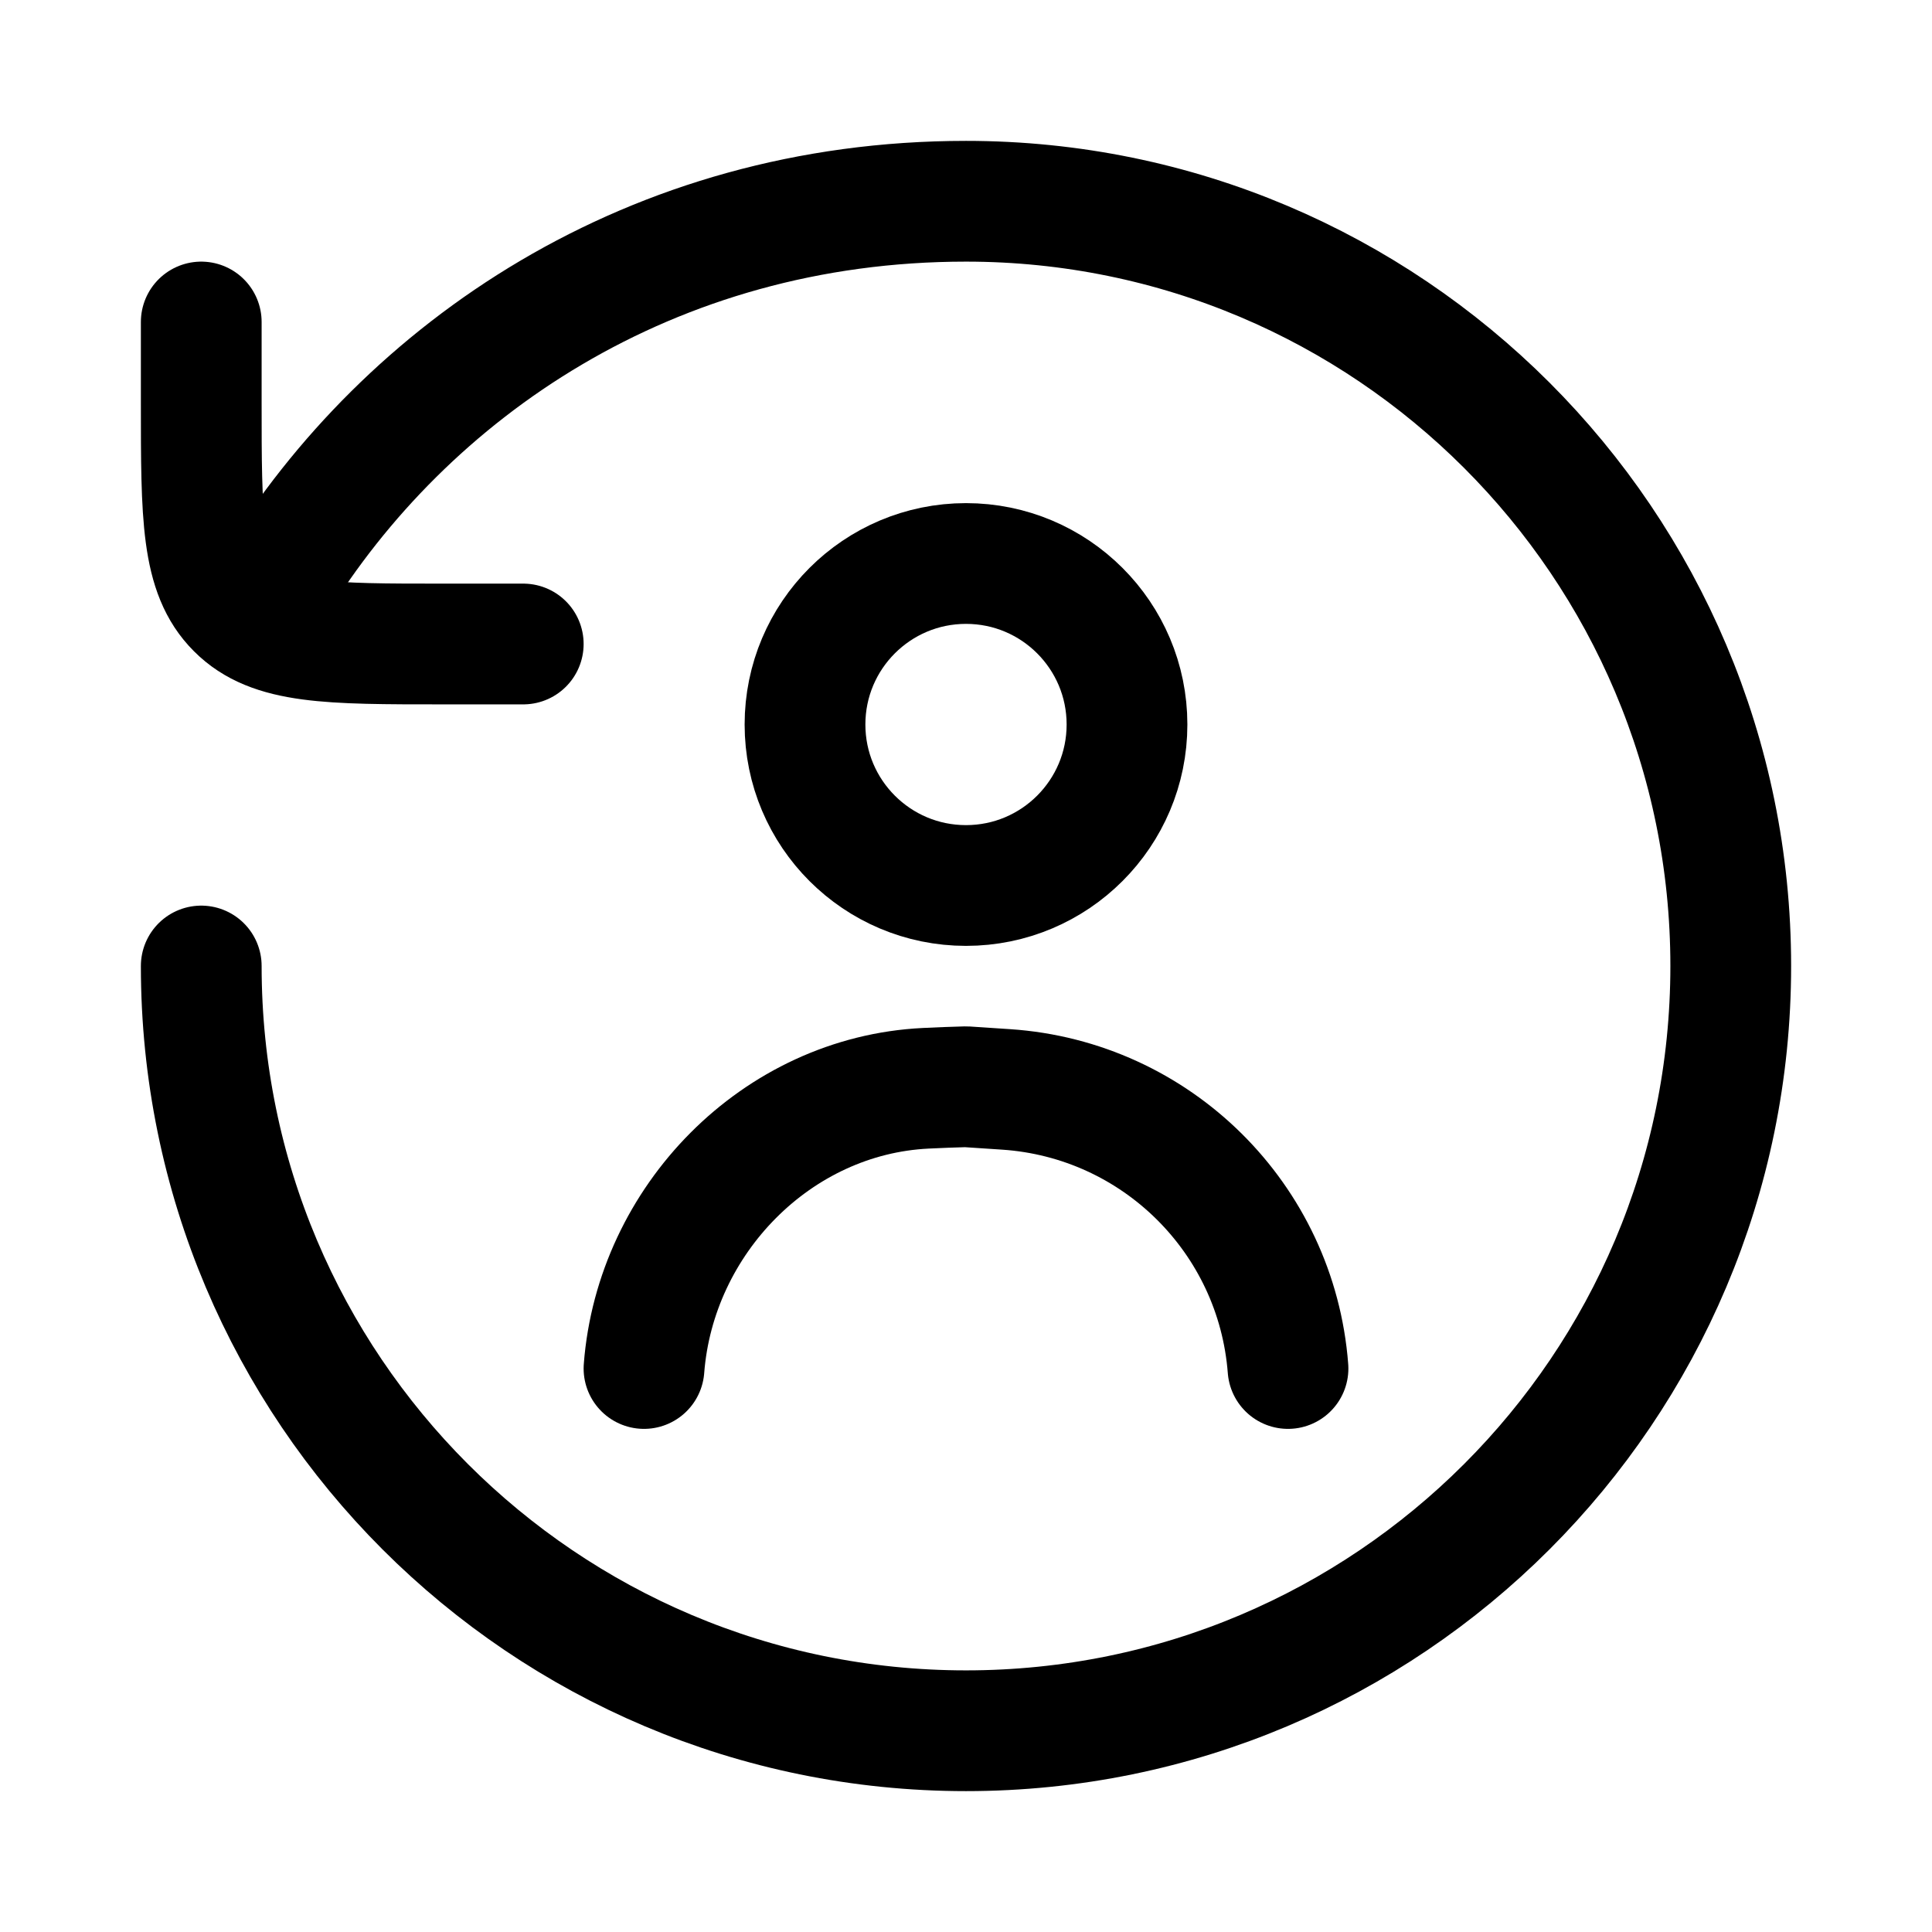
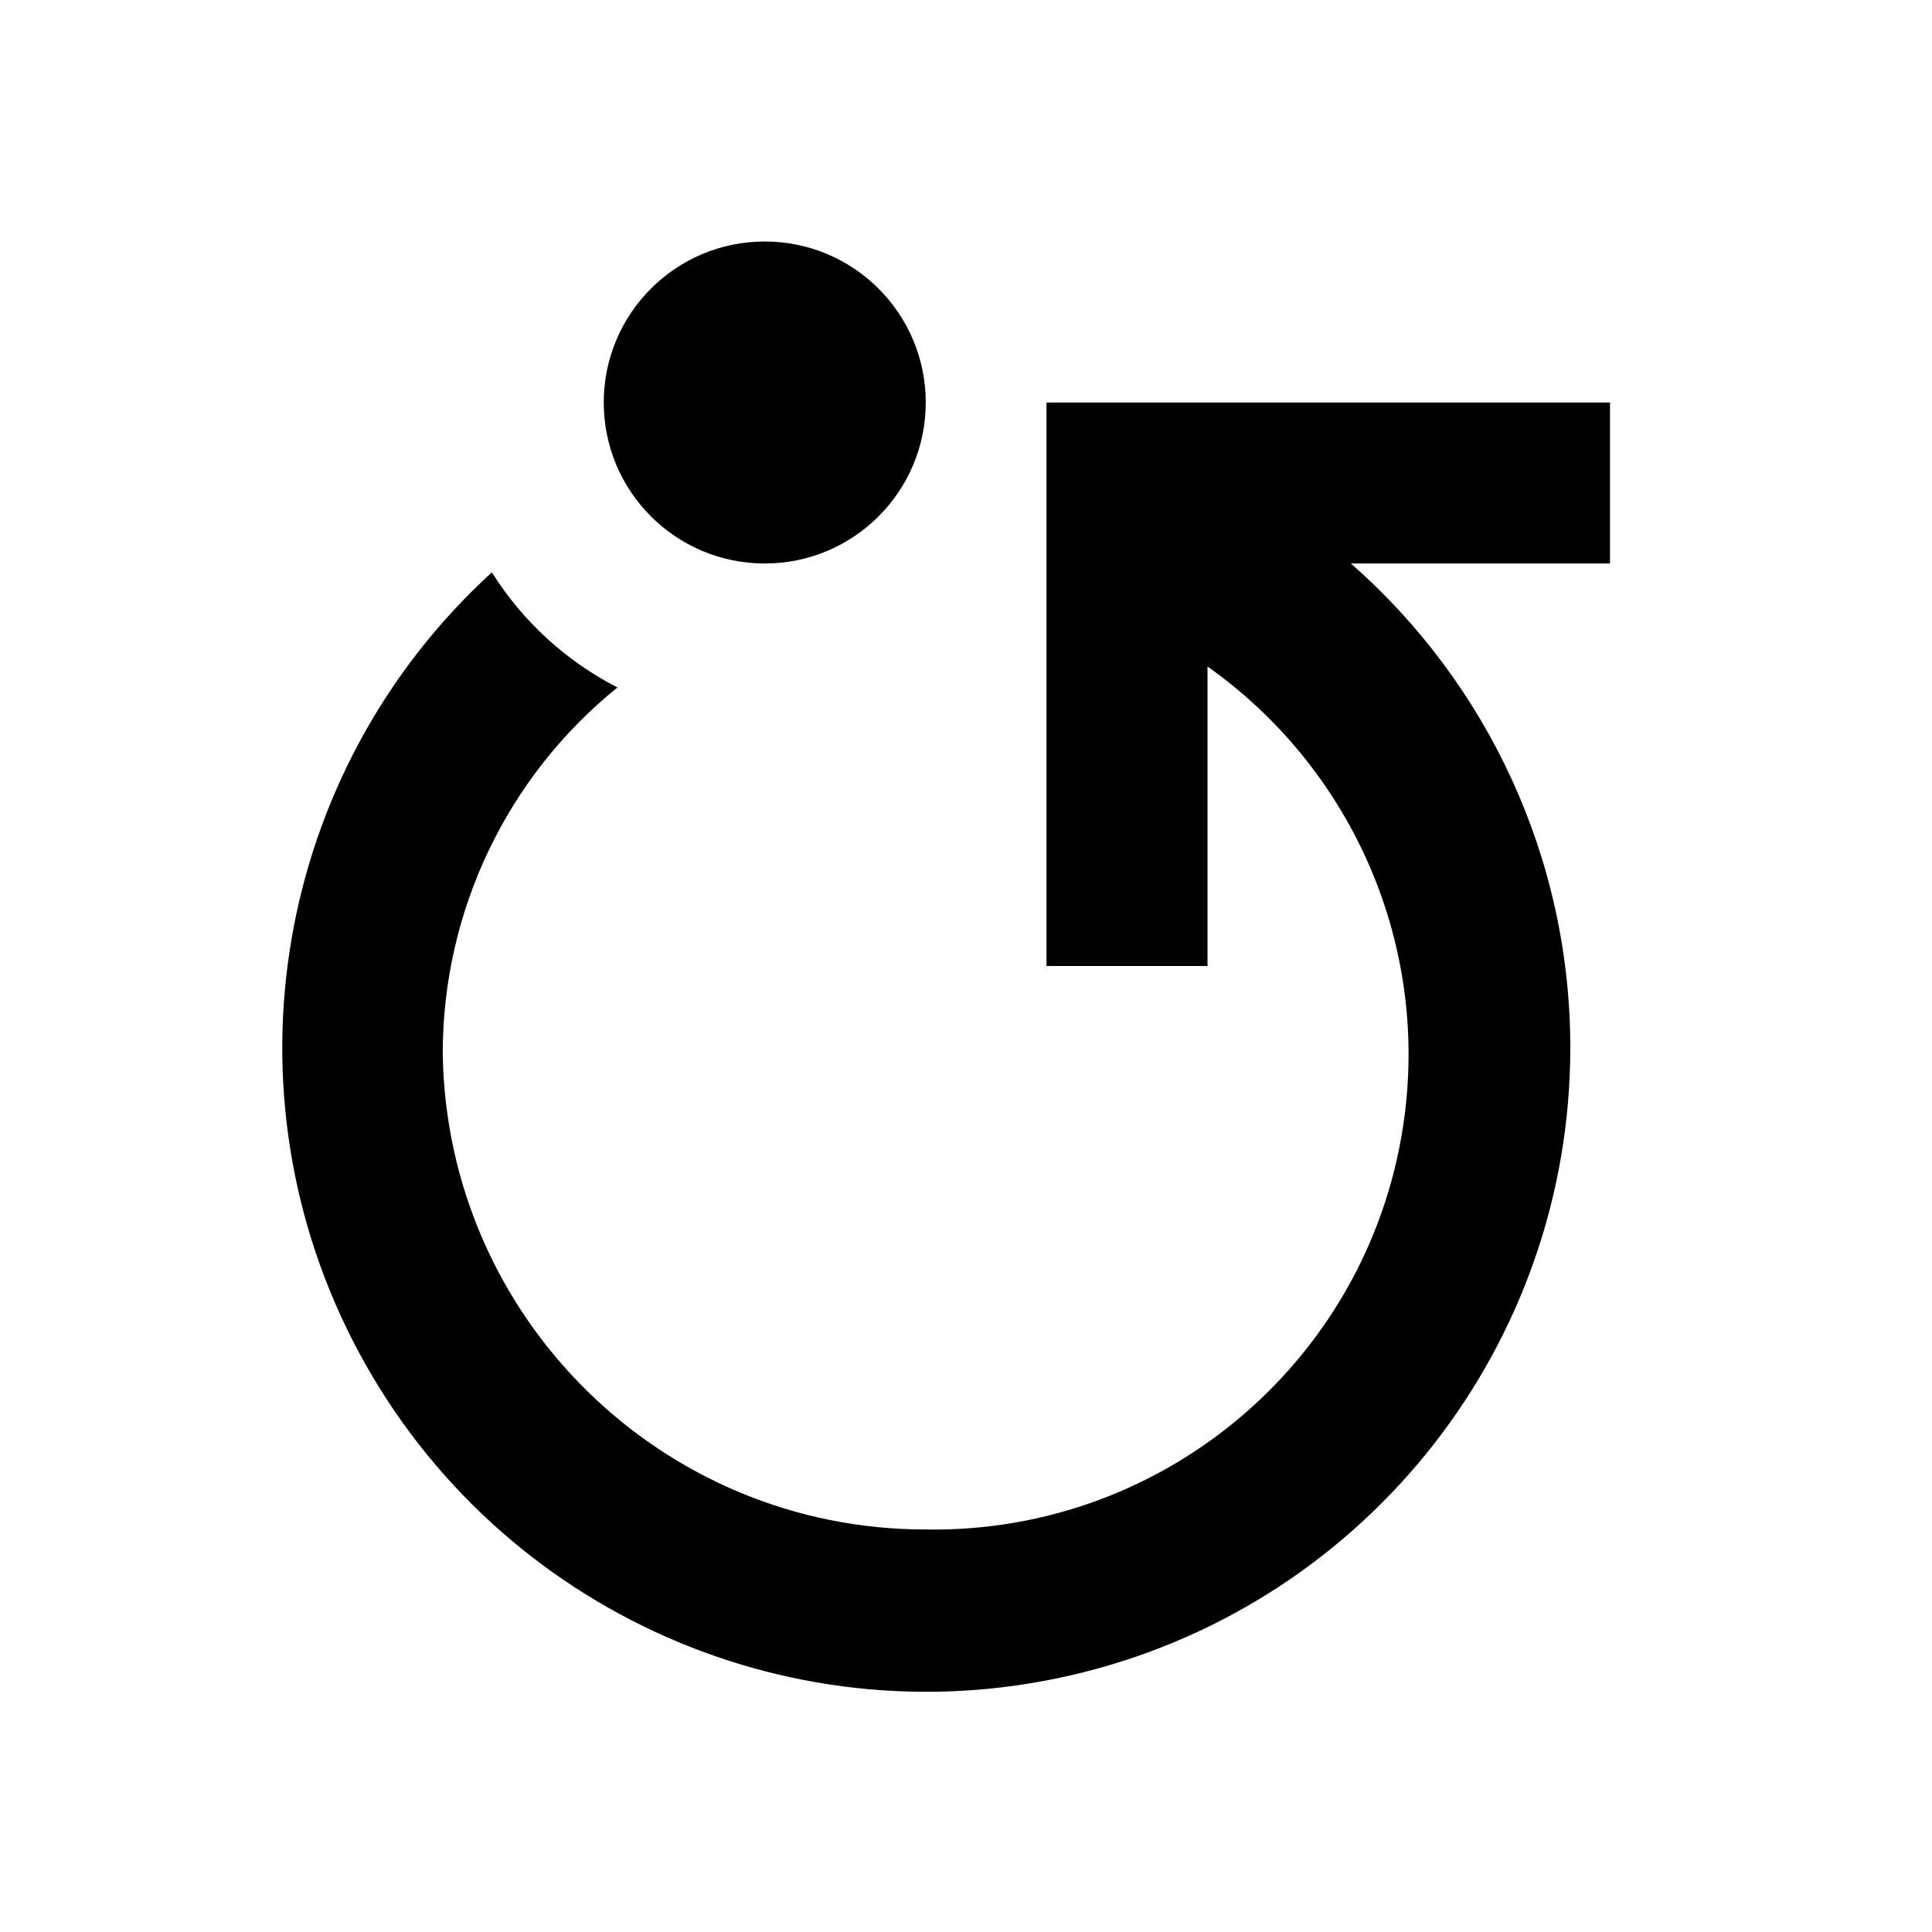
- <svg xmlns="http://www.w3.org/2000/svg" width="1em" height="1em" viewBox="0 0 24 24">
-   <path d="M0 0h24v24H0z" fill="none" />
-   <g fill="none" stroke="currentColor" stroke-linecap="round" stroke-linejoin="round" stroke-width="1.5">
-     <path d="M2.5 4v1c0 1.414 0 2.121.44 2.56C3.378 8 4.085 8 5.5 8h1" />
-     <path d="M2.5 12A9.5 9.5 0 1 0 12 2.5c-3.919 0-6.955 2.1-8.59 4.76" />
-     <path d="M16 17a3.764 3.764 0 0 0-3.502-3.467L12 13.5a23 23 0 0 0-.5.019C9.65 13.609 8.142 15.153 8 17m6-8a2 2 0 1 1-4 0a2 2 0 0 1 4 0" />
-   </g>
+ <svg xmlns="http://www.w3.org/2000/svg" width="1em" height="1em" viewBox="0 0 512 512">
+   <path d="M0 0h512v512H0z" fill="none" />
+   <path fill="currentColor" fill-rule="evenodd" d="M426.667 106.667v42.666L358 149.33c36.077 31.659 58.188 77.991 58.146 128.474c-.065 78.179-53.242 146.318-129.062 165.376s-154.896-15.838-191.92-84.695C58.141 289.63 72.637 204.42 130.347 151.68a85.33 85.33 0 0 0 33.28 30.507a124.59 124.59 0 0 0-46.294 97.066c1.05 69.942 58.051 126.088 128 126.08c64.072 1.056 118.71-46.195 126.906-109.749c6.124-47.483-15.135-92.74-52.236-118.947L320 256h-42.667V106.667zM202.667 64c23.564 0 42.666 19.103 42.666 42.667s-19.102 42.666-42.666 42.666S160 130.231 160 106.667S179.103 64 202.667 64" />
</svg>
